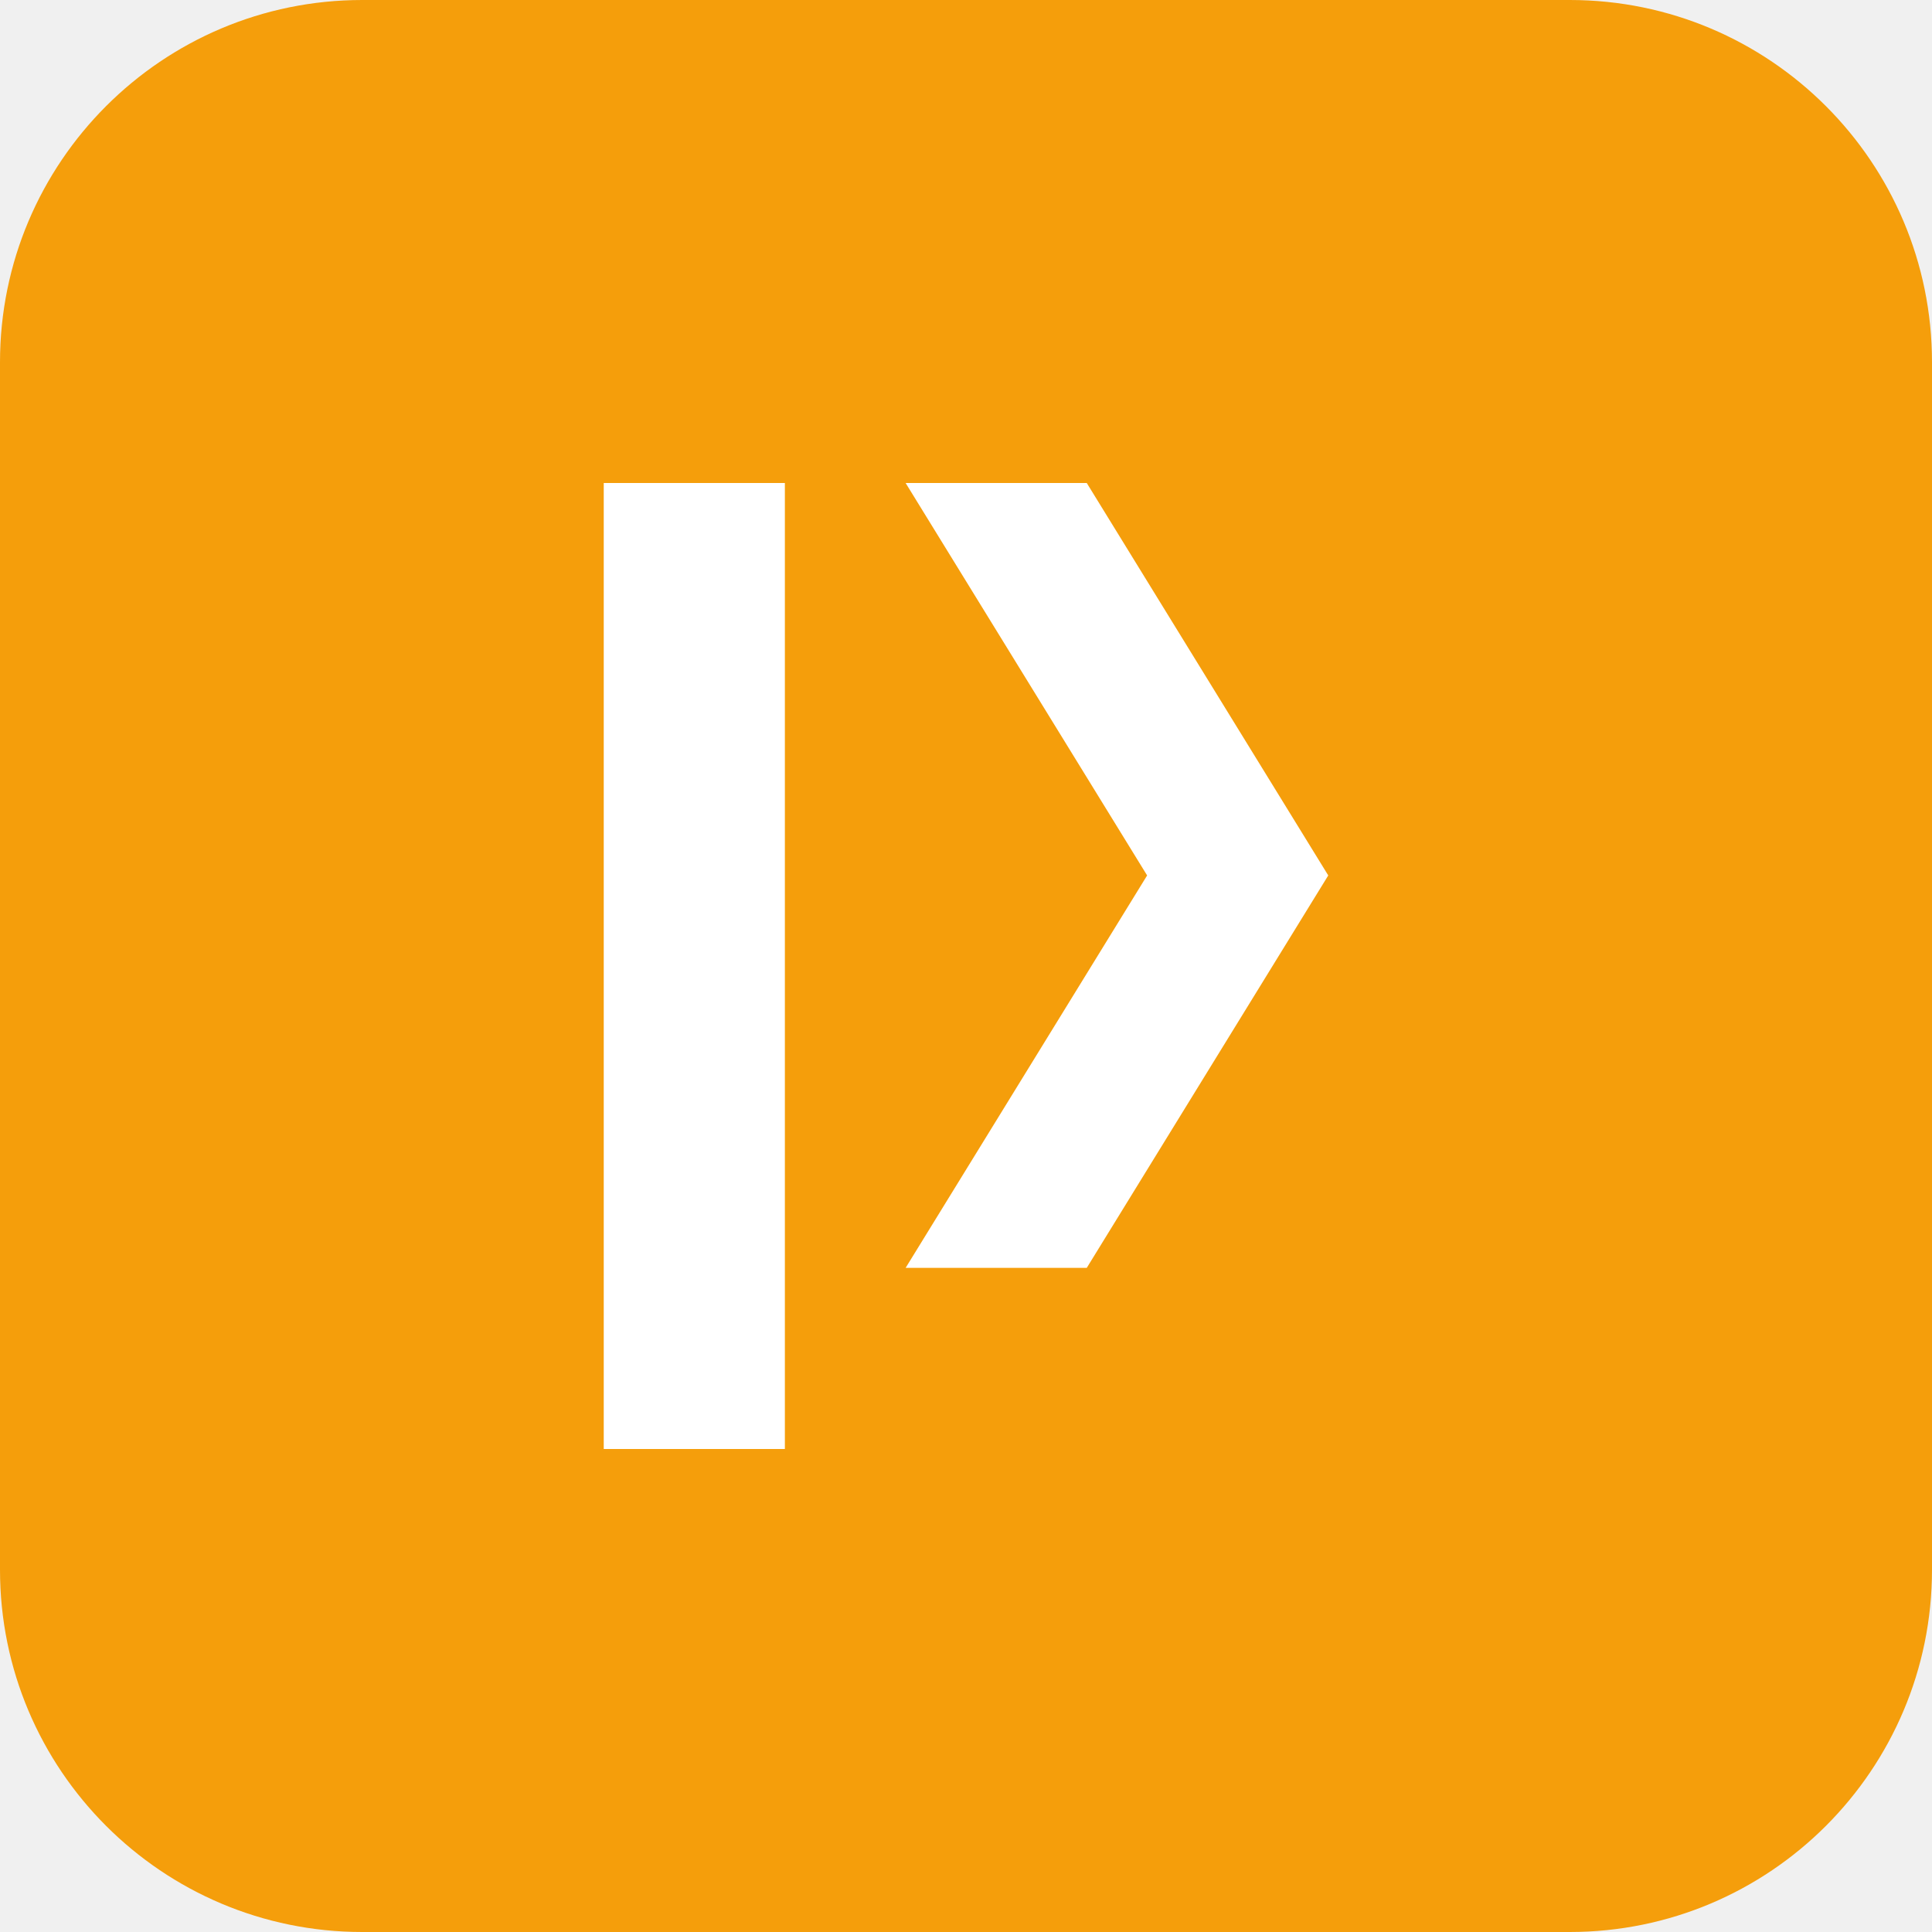
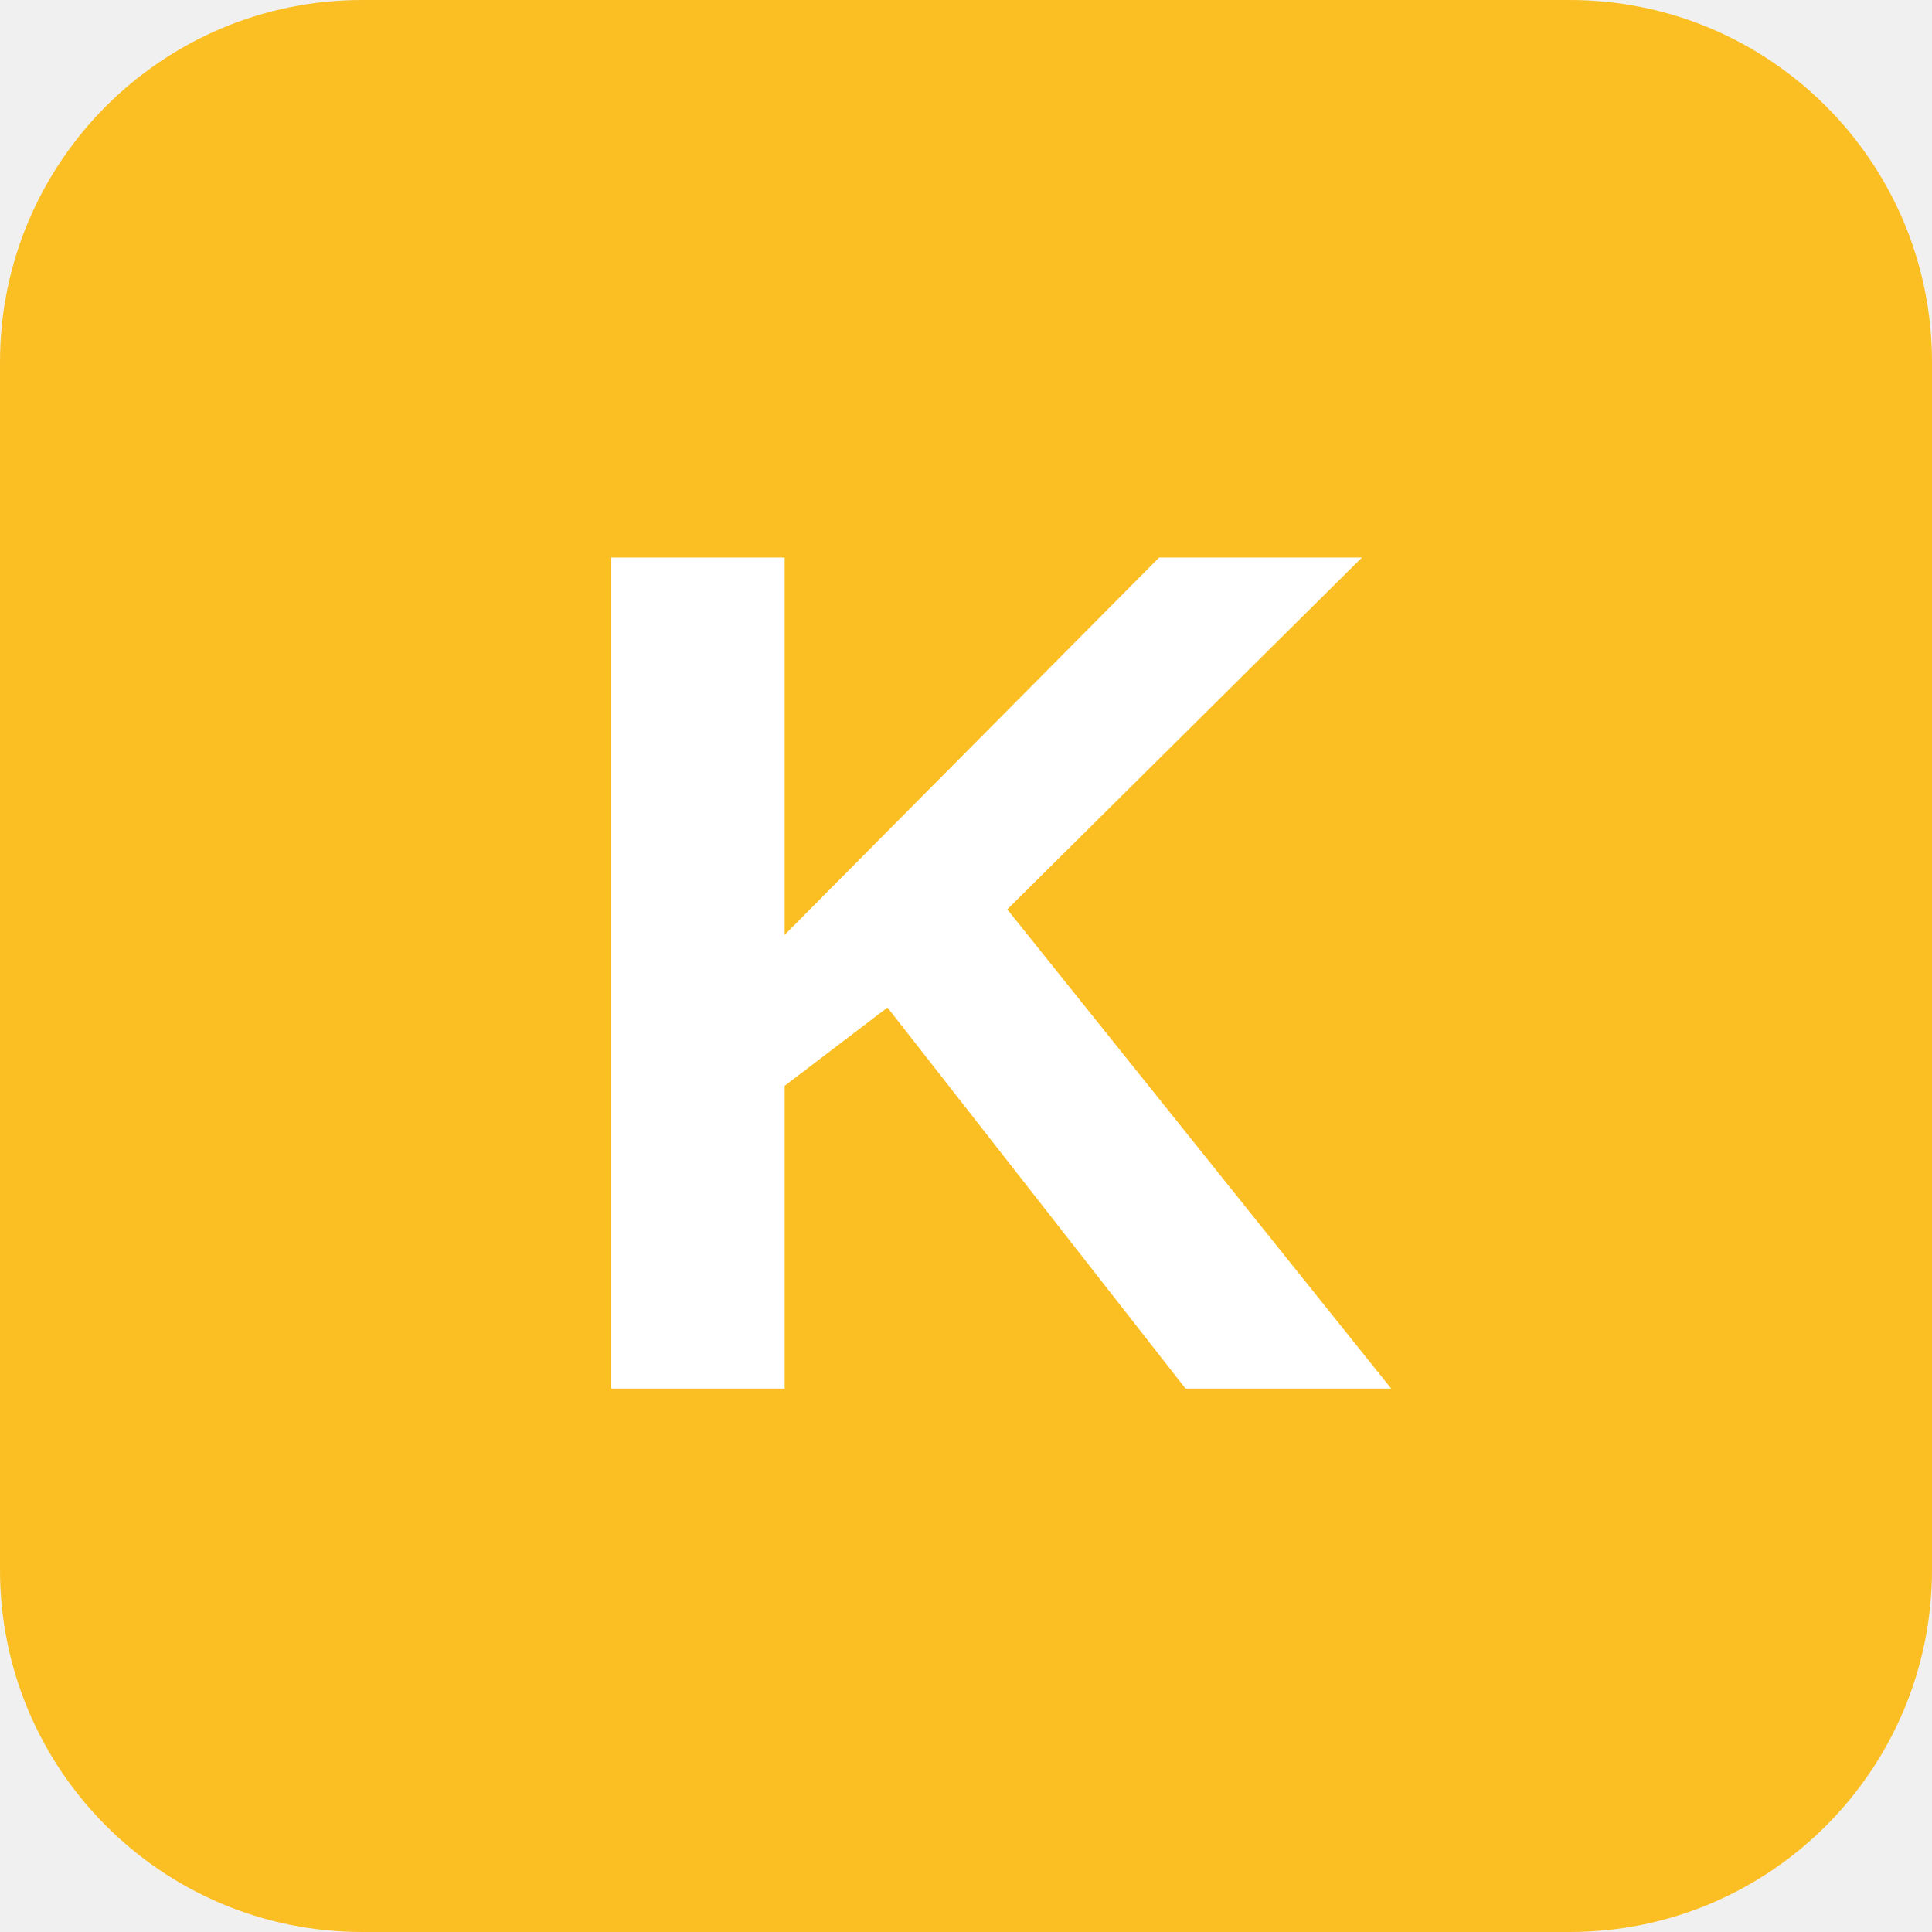
<svg xmlns="http://www.w3.org/2000/svg" width="32" height="32" viewBox="0 0 32 32" fill="none">
-   <rect width="32" height="32" rx="6" fill="#F59E0B" />
-   <path d="M10 8H13V24H10V8Z" fill="white" />
-   <path d="M15 8H18L22 14.5L18 21H15L19 14.5L15 8Z" fill="white" />
+   <rect width="32" height="32" rx="6" fill="#fbbf24" />
+   <text x="16" y="23" font-family="Arial, sans-serif" font-size="20" font-weight="bold" fill="white" text-anchor="middle">K</text>
</svg>
